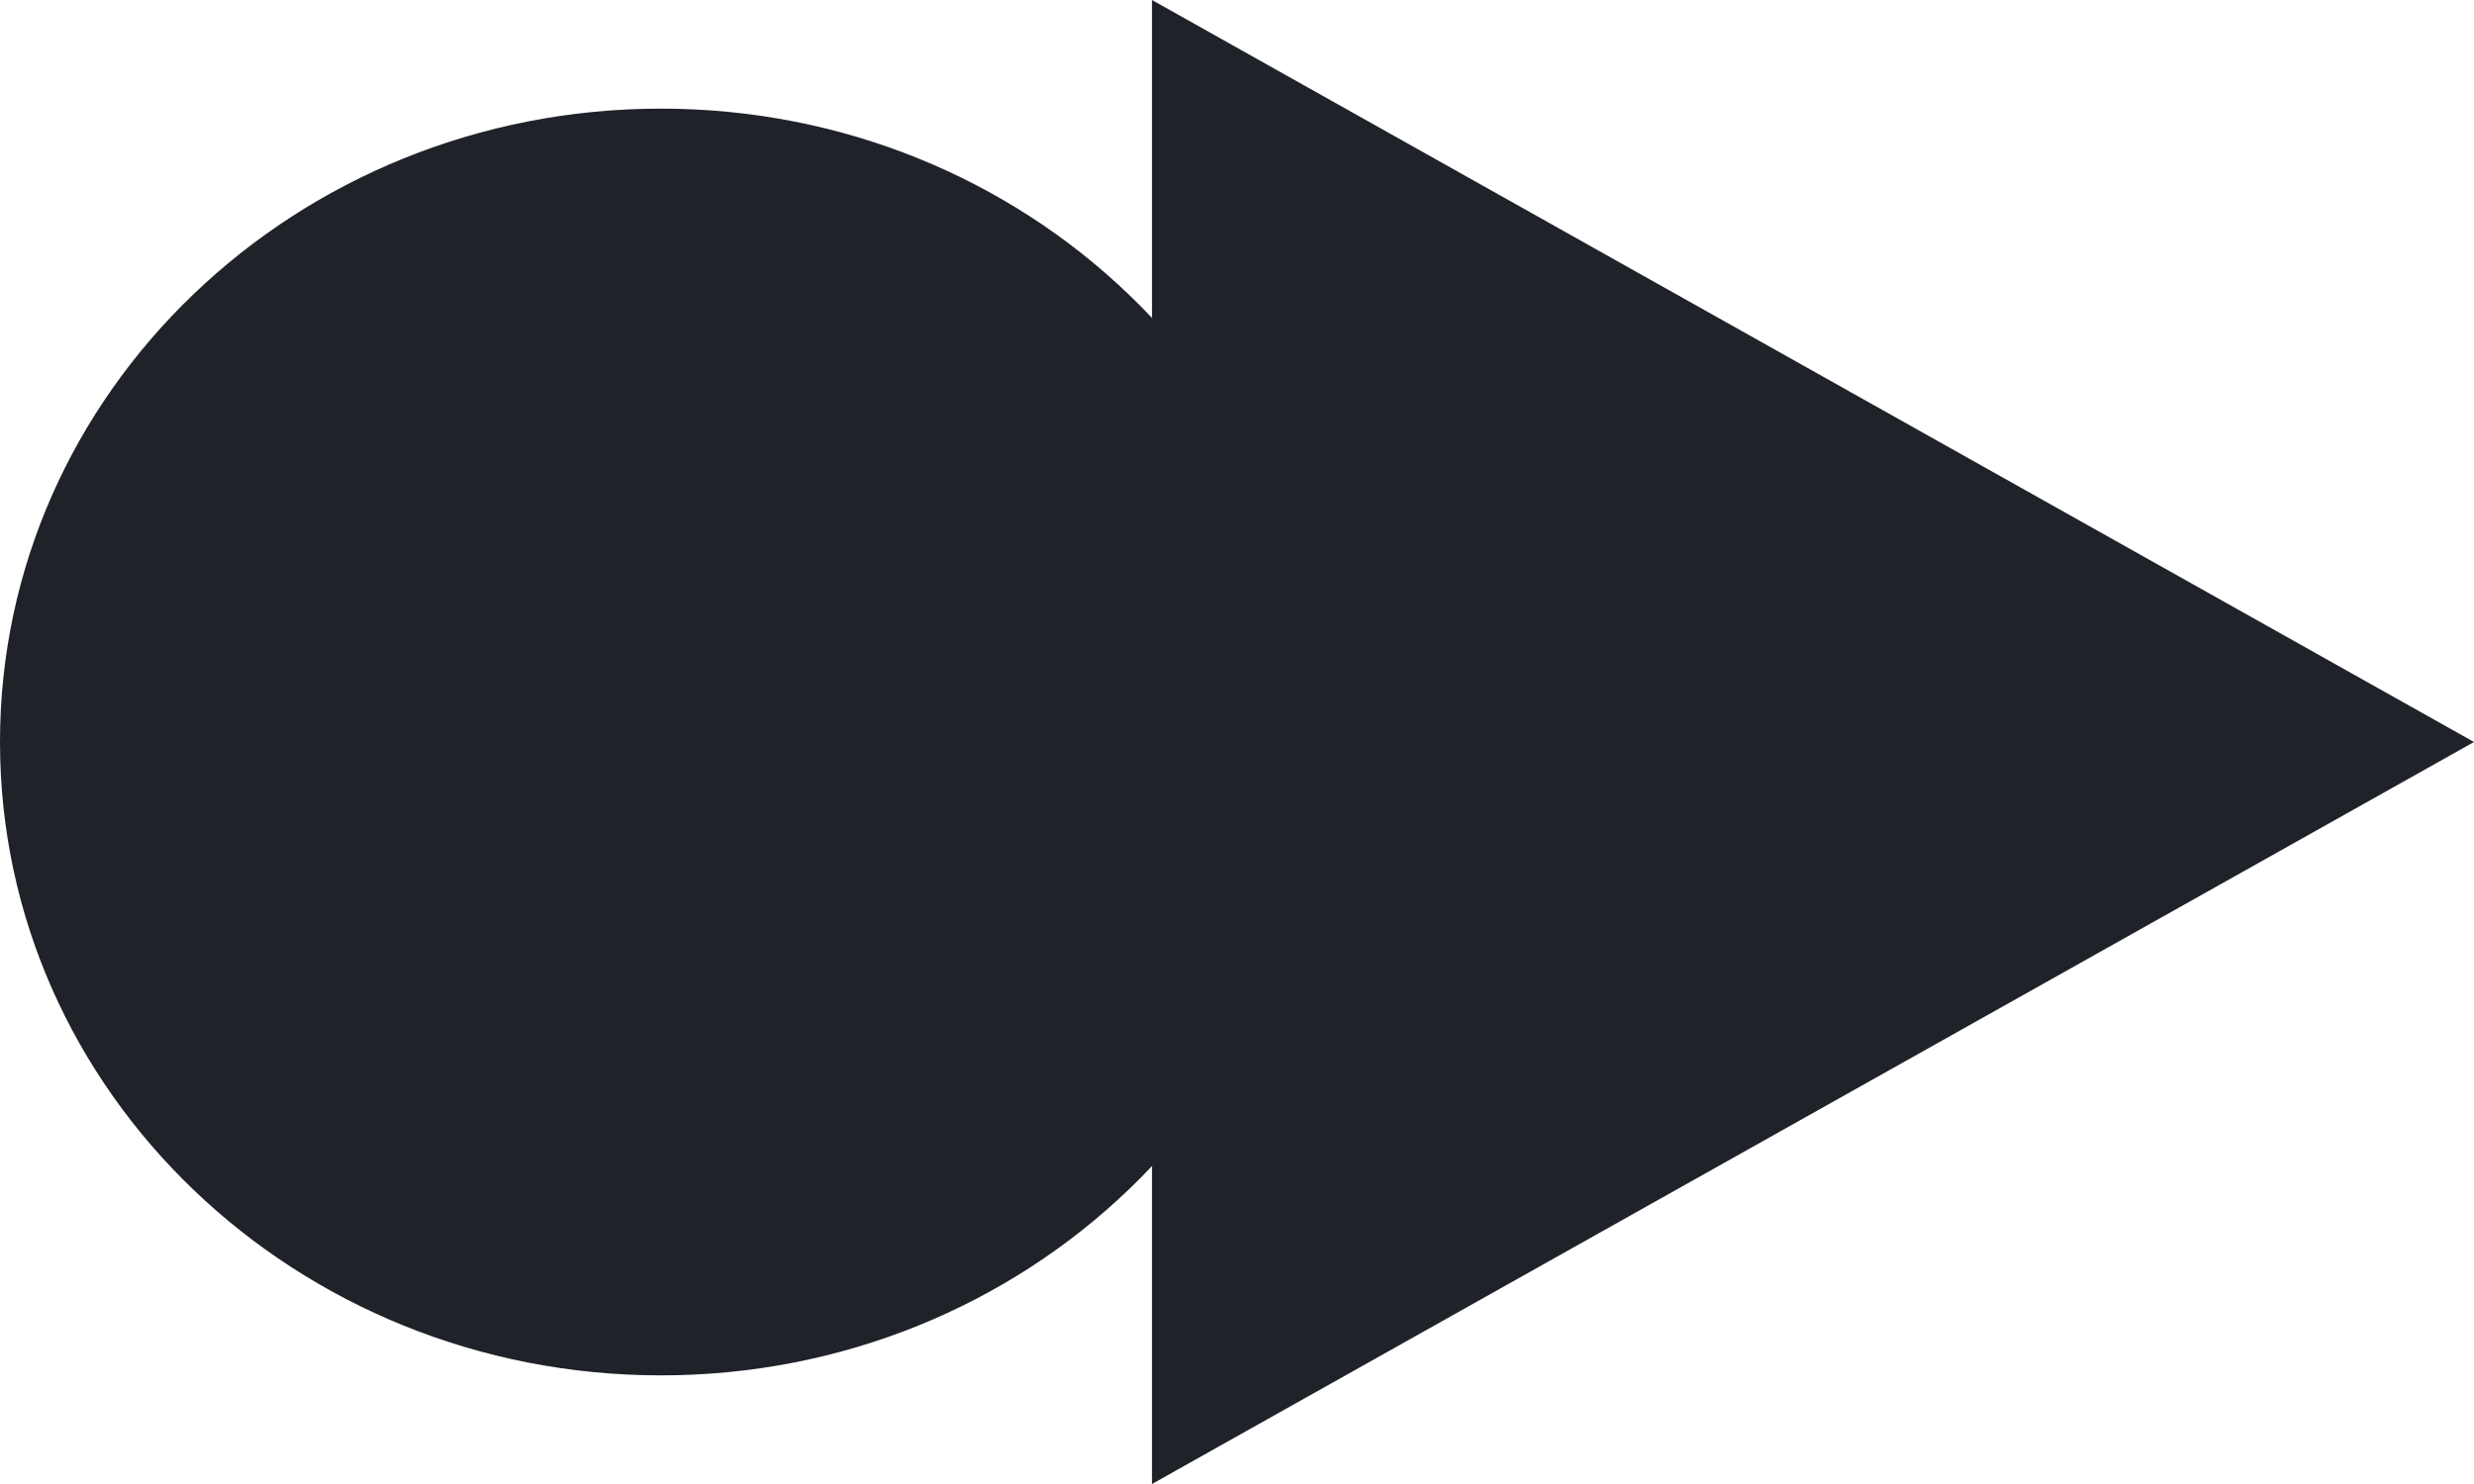
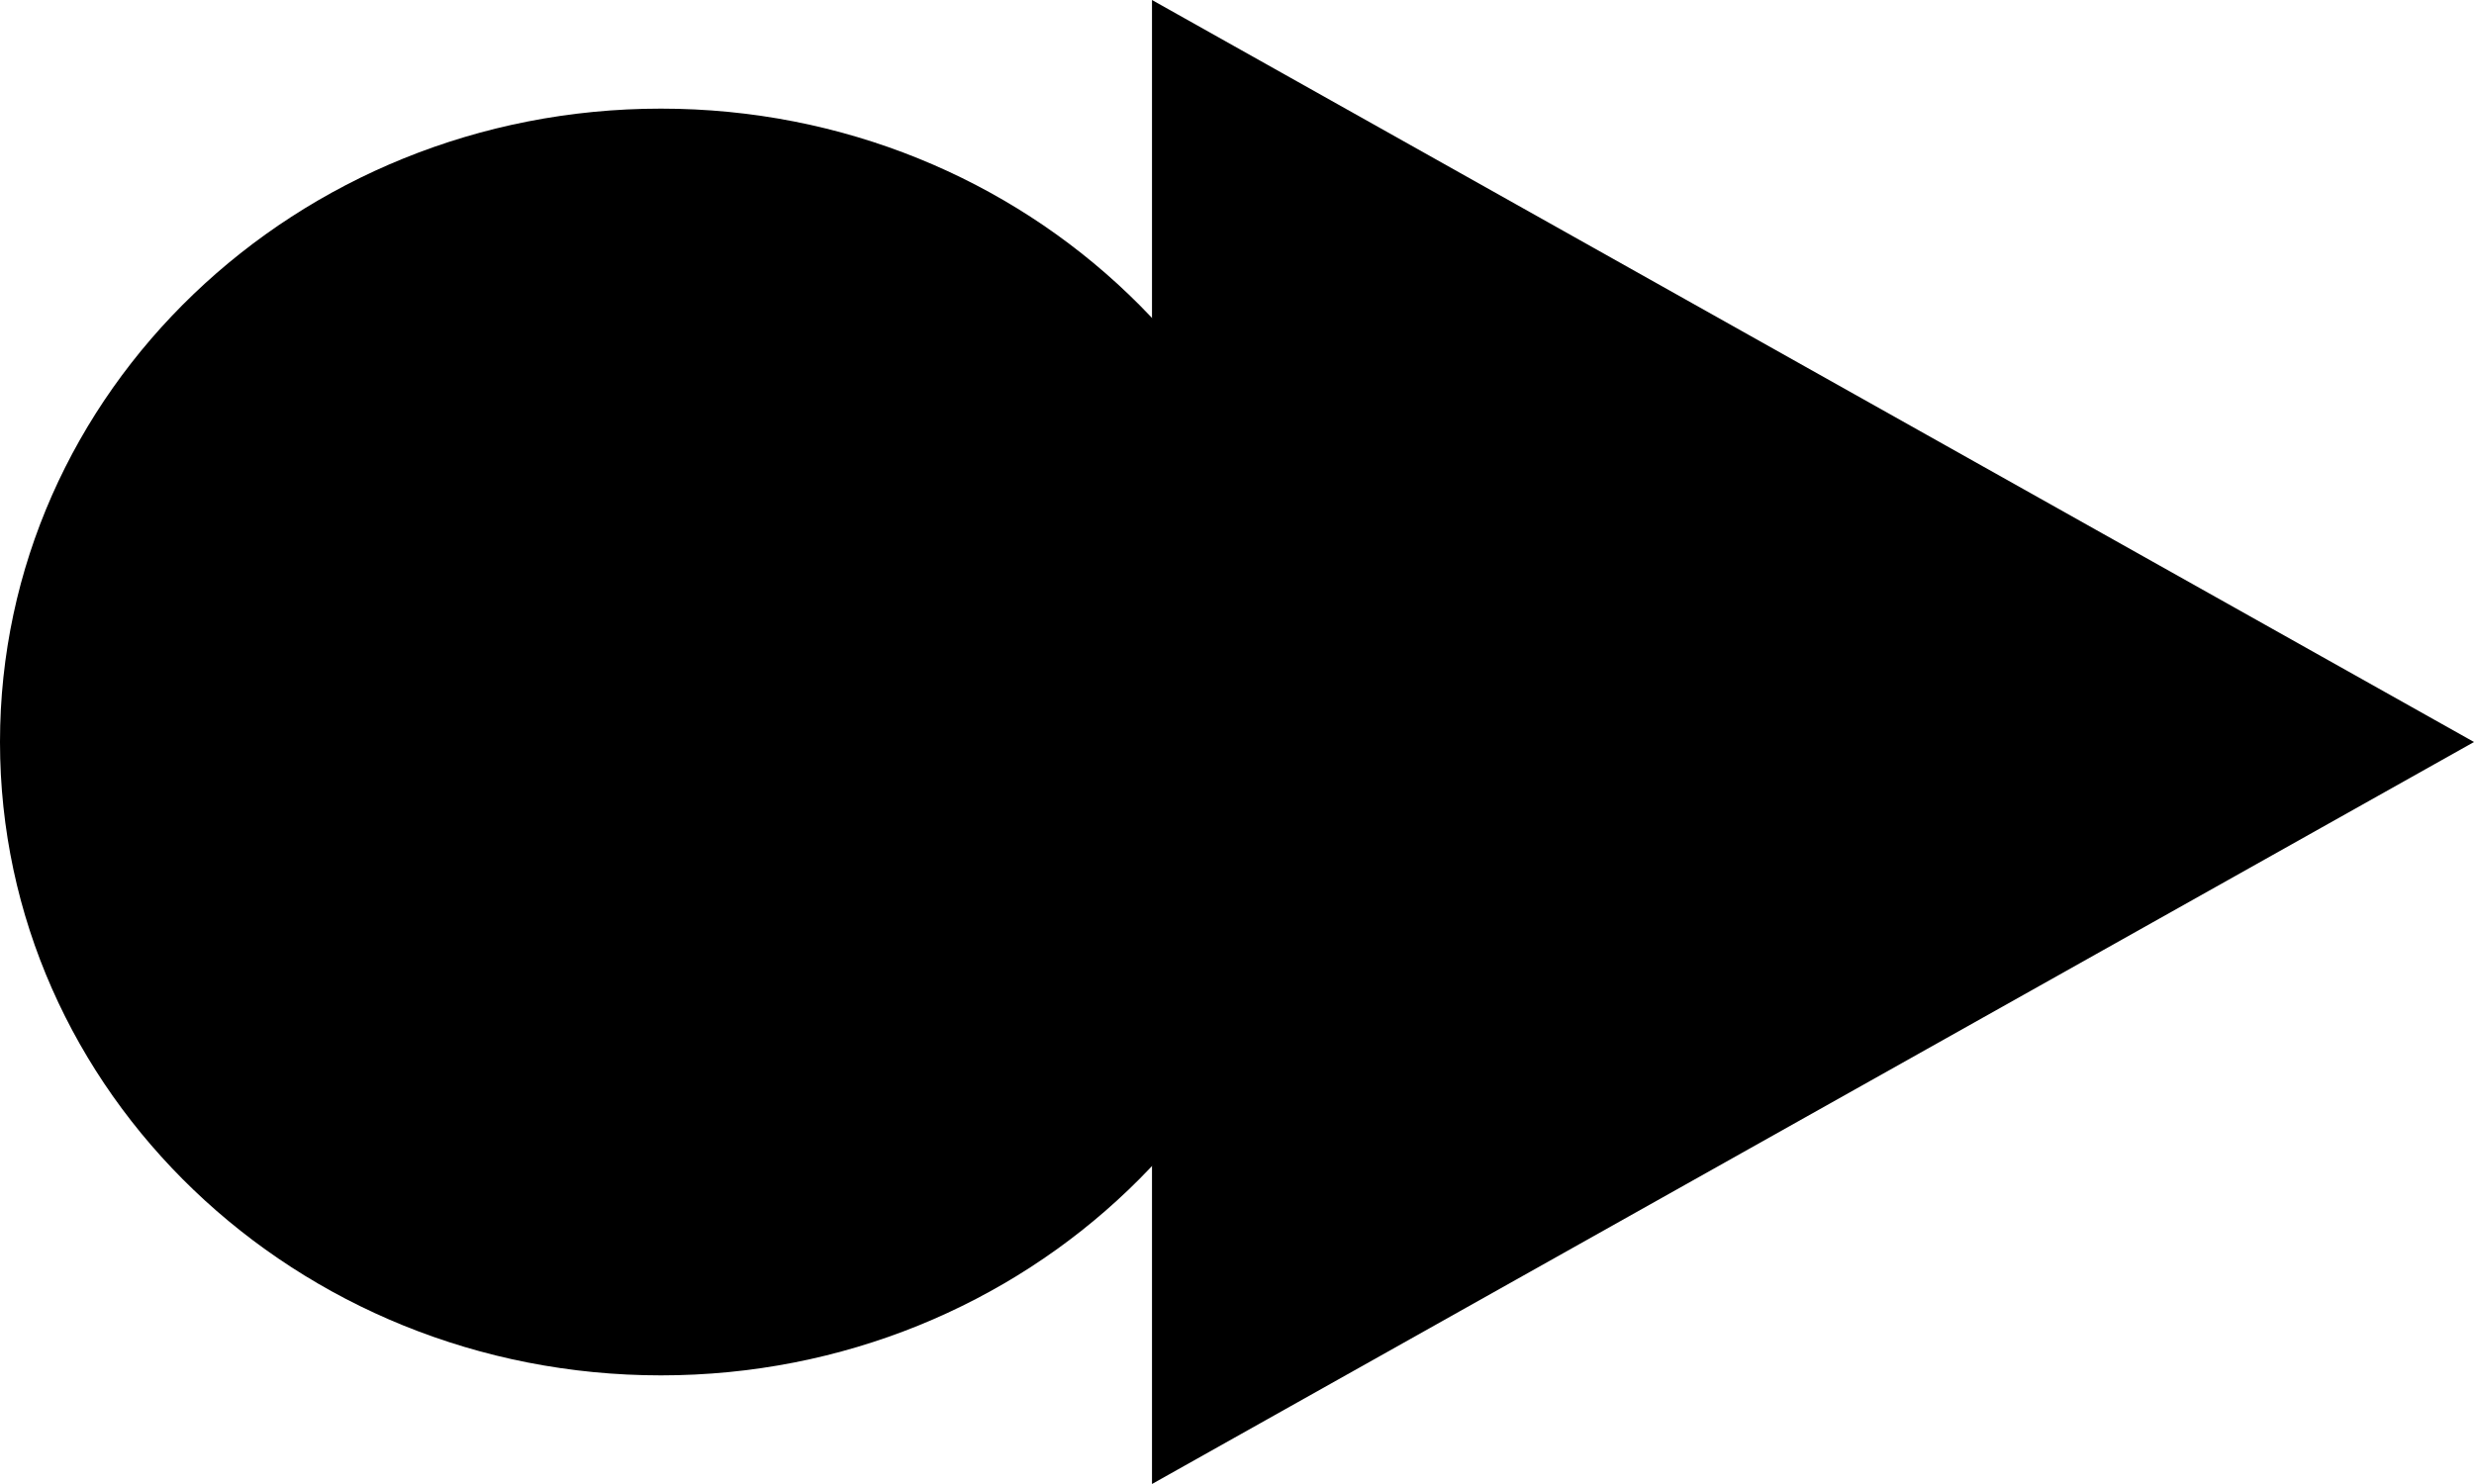
<svg xmlns="http://www.w3.org/2000/svg" width="25" height="15" viewBox="0 0 25 15" fill="none">
-   <path d="M13.359 7.5C13.359 11.036 10.368 13.902 6.679 13.902C2.99 13.902 -2.2912e-08 11.036 -1.55709e-08 7.5C-8.22979e-09 3.964 2.99 1.098 6.679 1.098C10.368 1.098 13.359 3.964 13.359 7.5Z" fill="#202229" />
-   <path d="M11.641 15L11.641 2.41685e-08L25 7.5L11.641 15Z" fill="#202229" />
+   <path d="M13.359 7.5C13.359 11.036 10.368 13.902 6.679 13.902C2.99 13.902 -2.2912e-08 11.036 -1.55709e-08 7.5C-8.22979e-09 3.964 2.99 1.098 6.679 1.098C10.368 1.098 13.359 3.964 13.359 7.5Z" fill="currentColor" />
+   <path d="M11.641 15L11.641 2.41685e-08L25 7.5L11.641 15Z" fill="currentColor" />
</svg>
